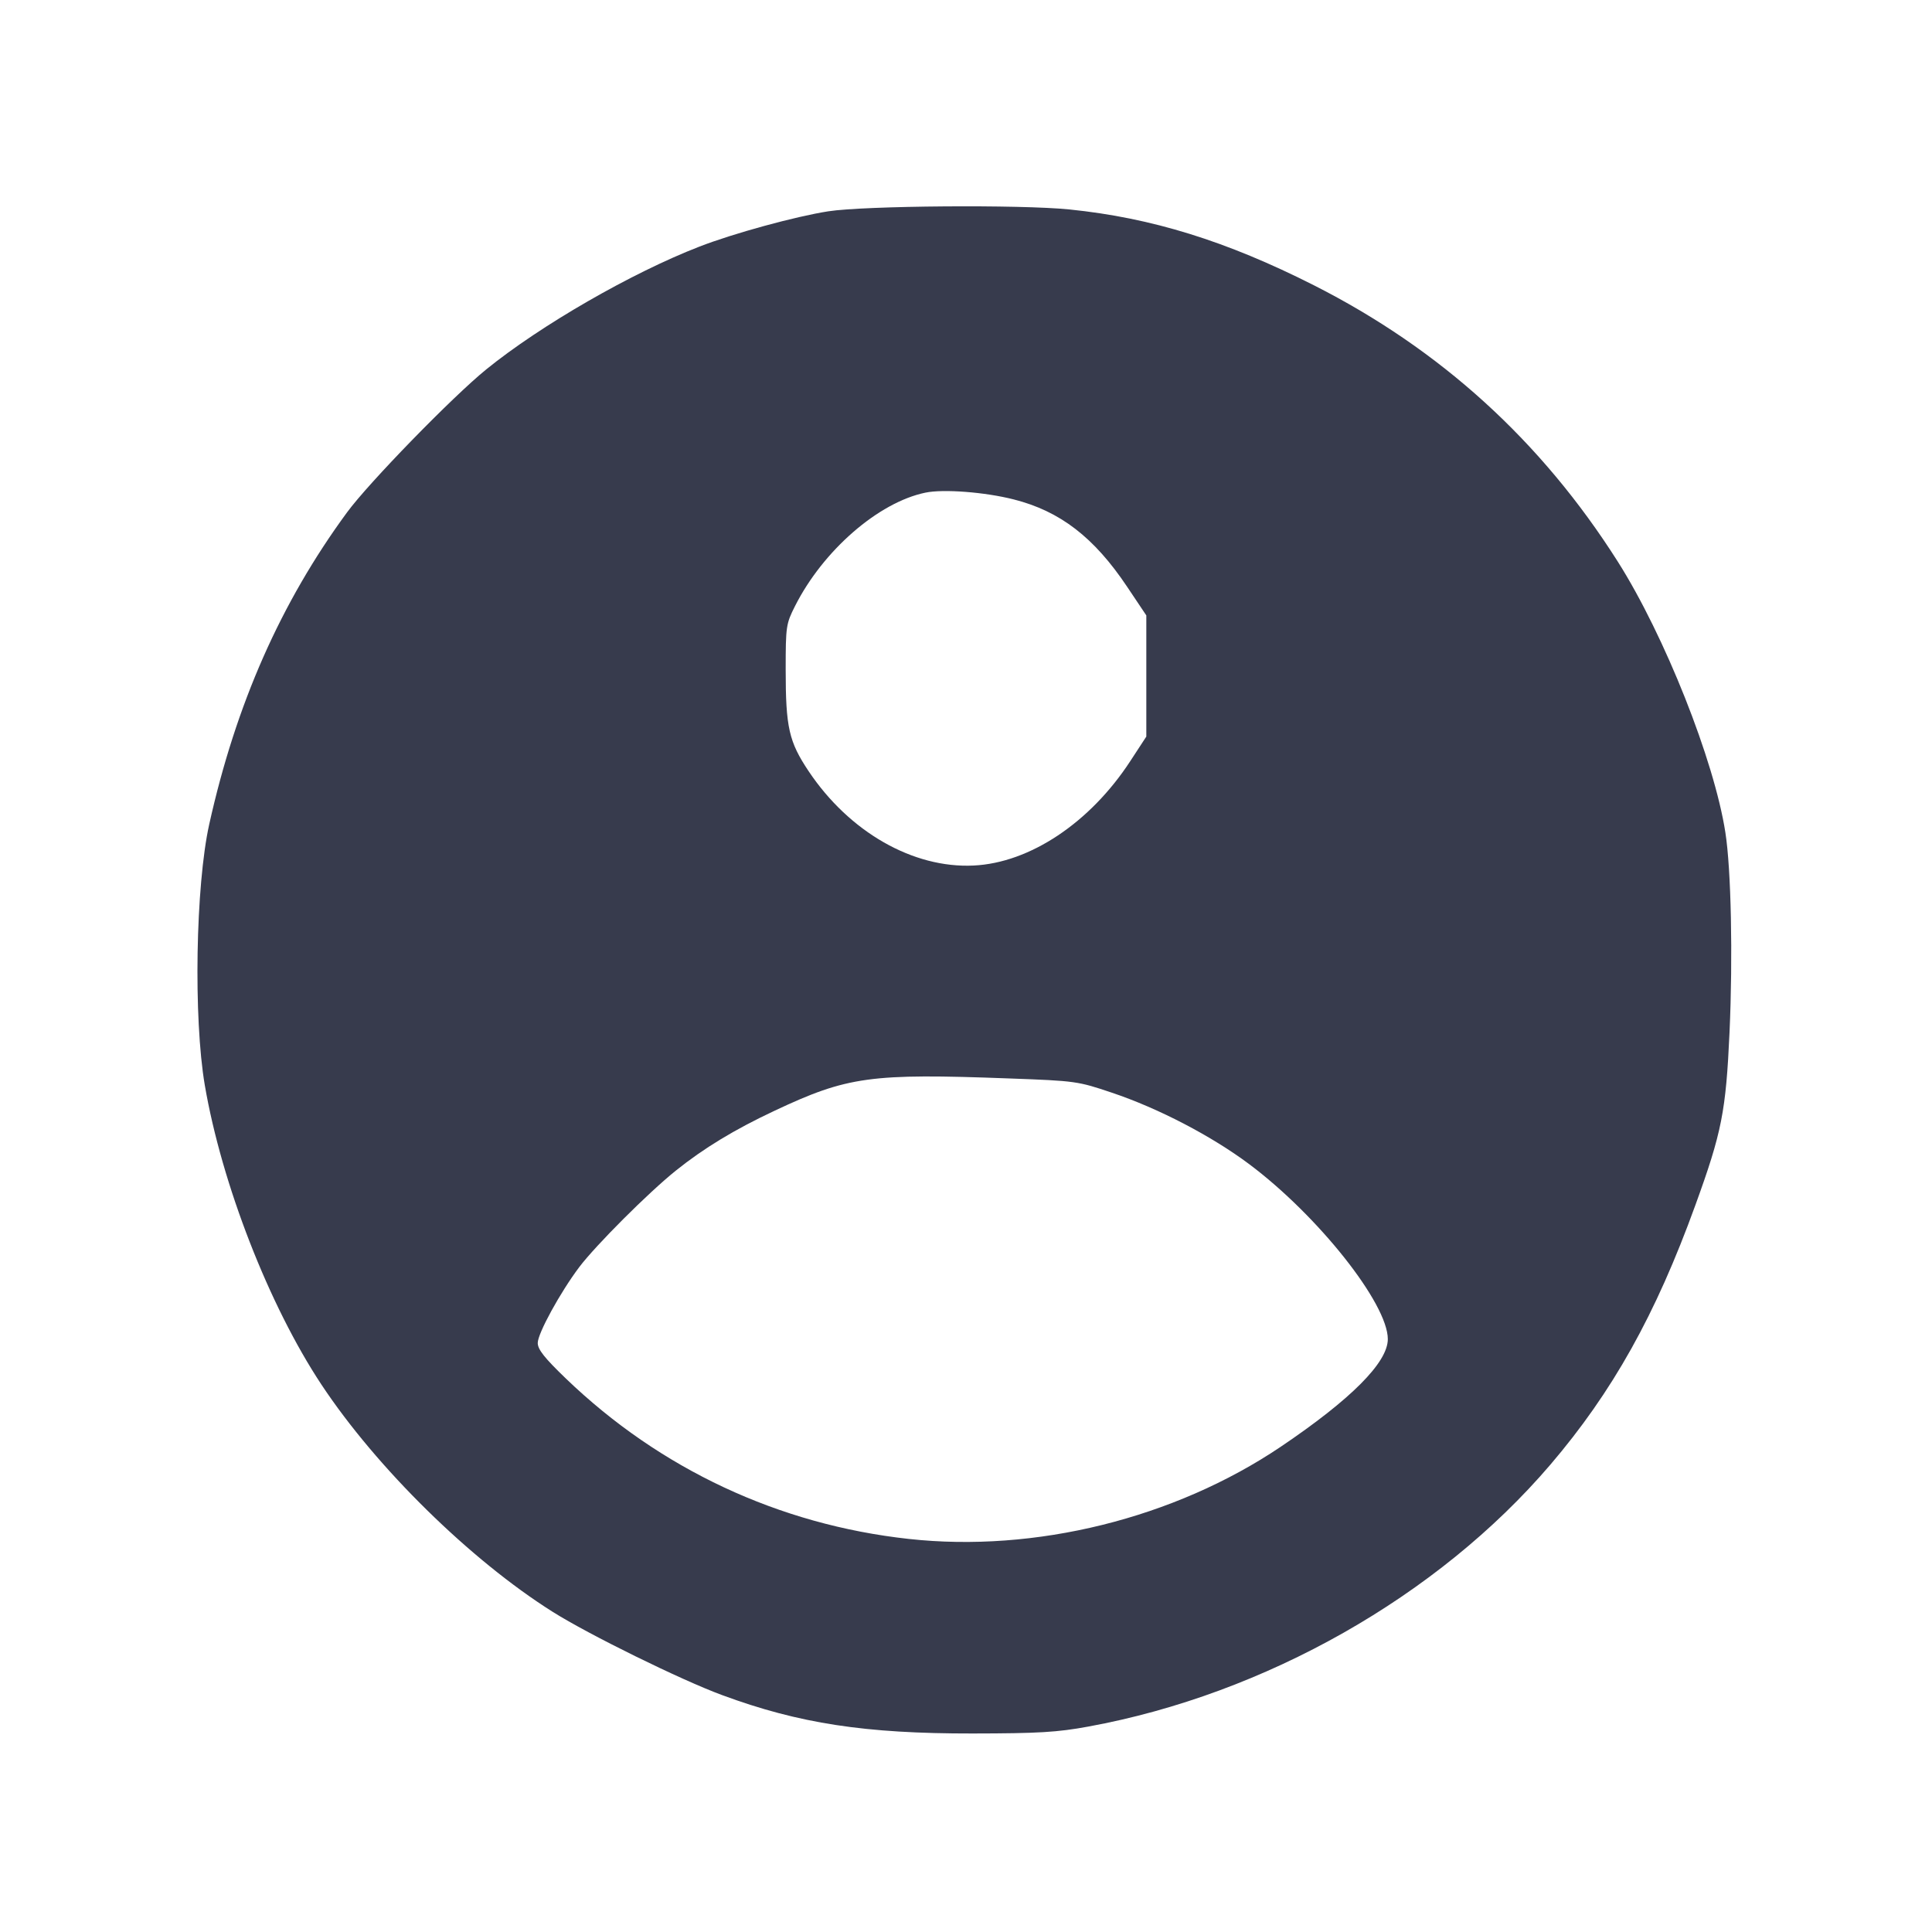
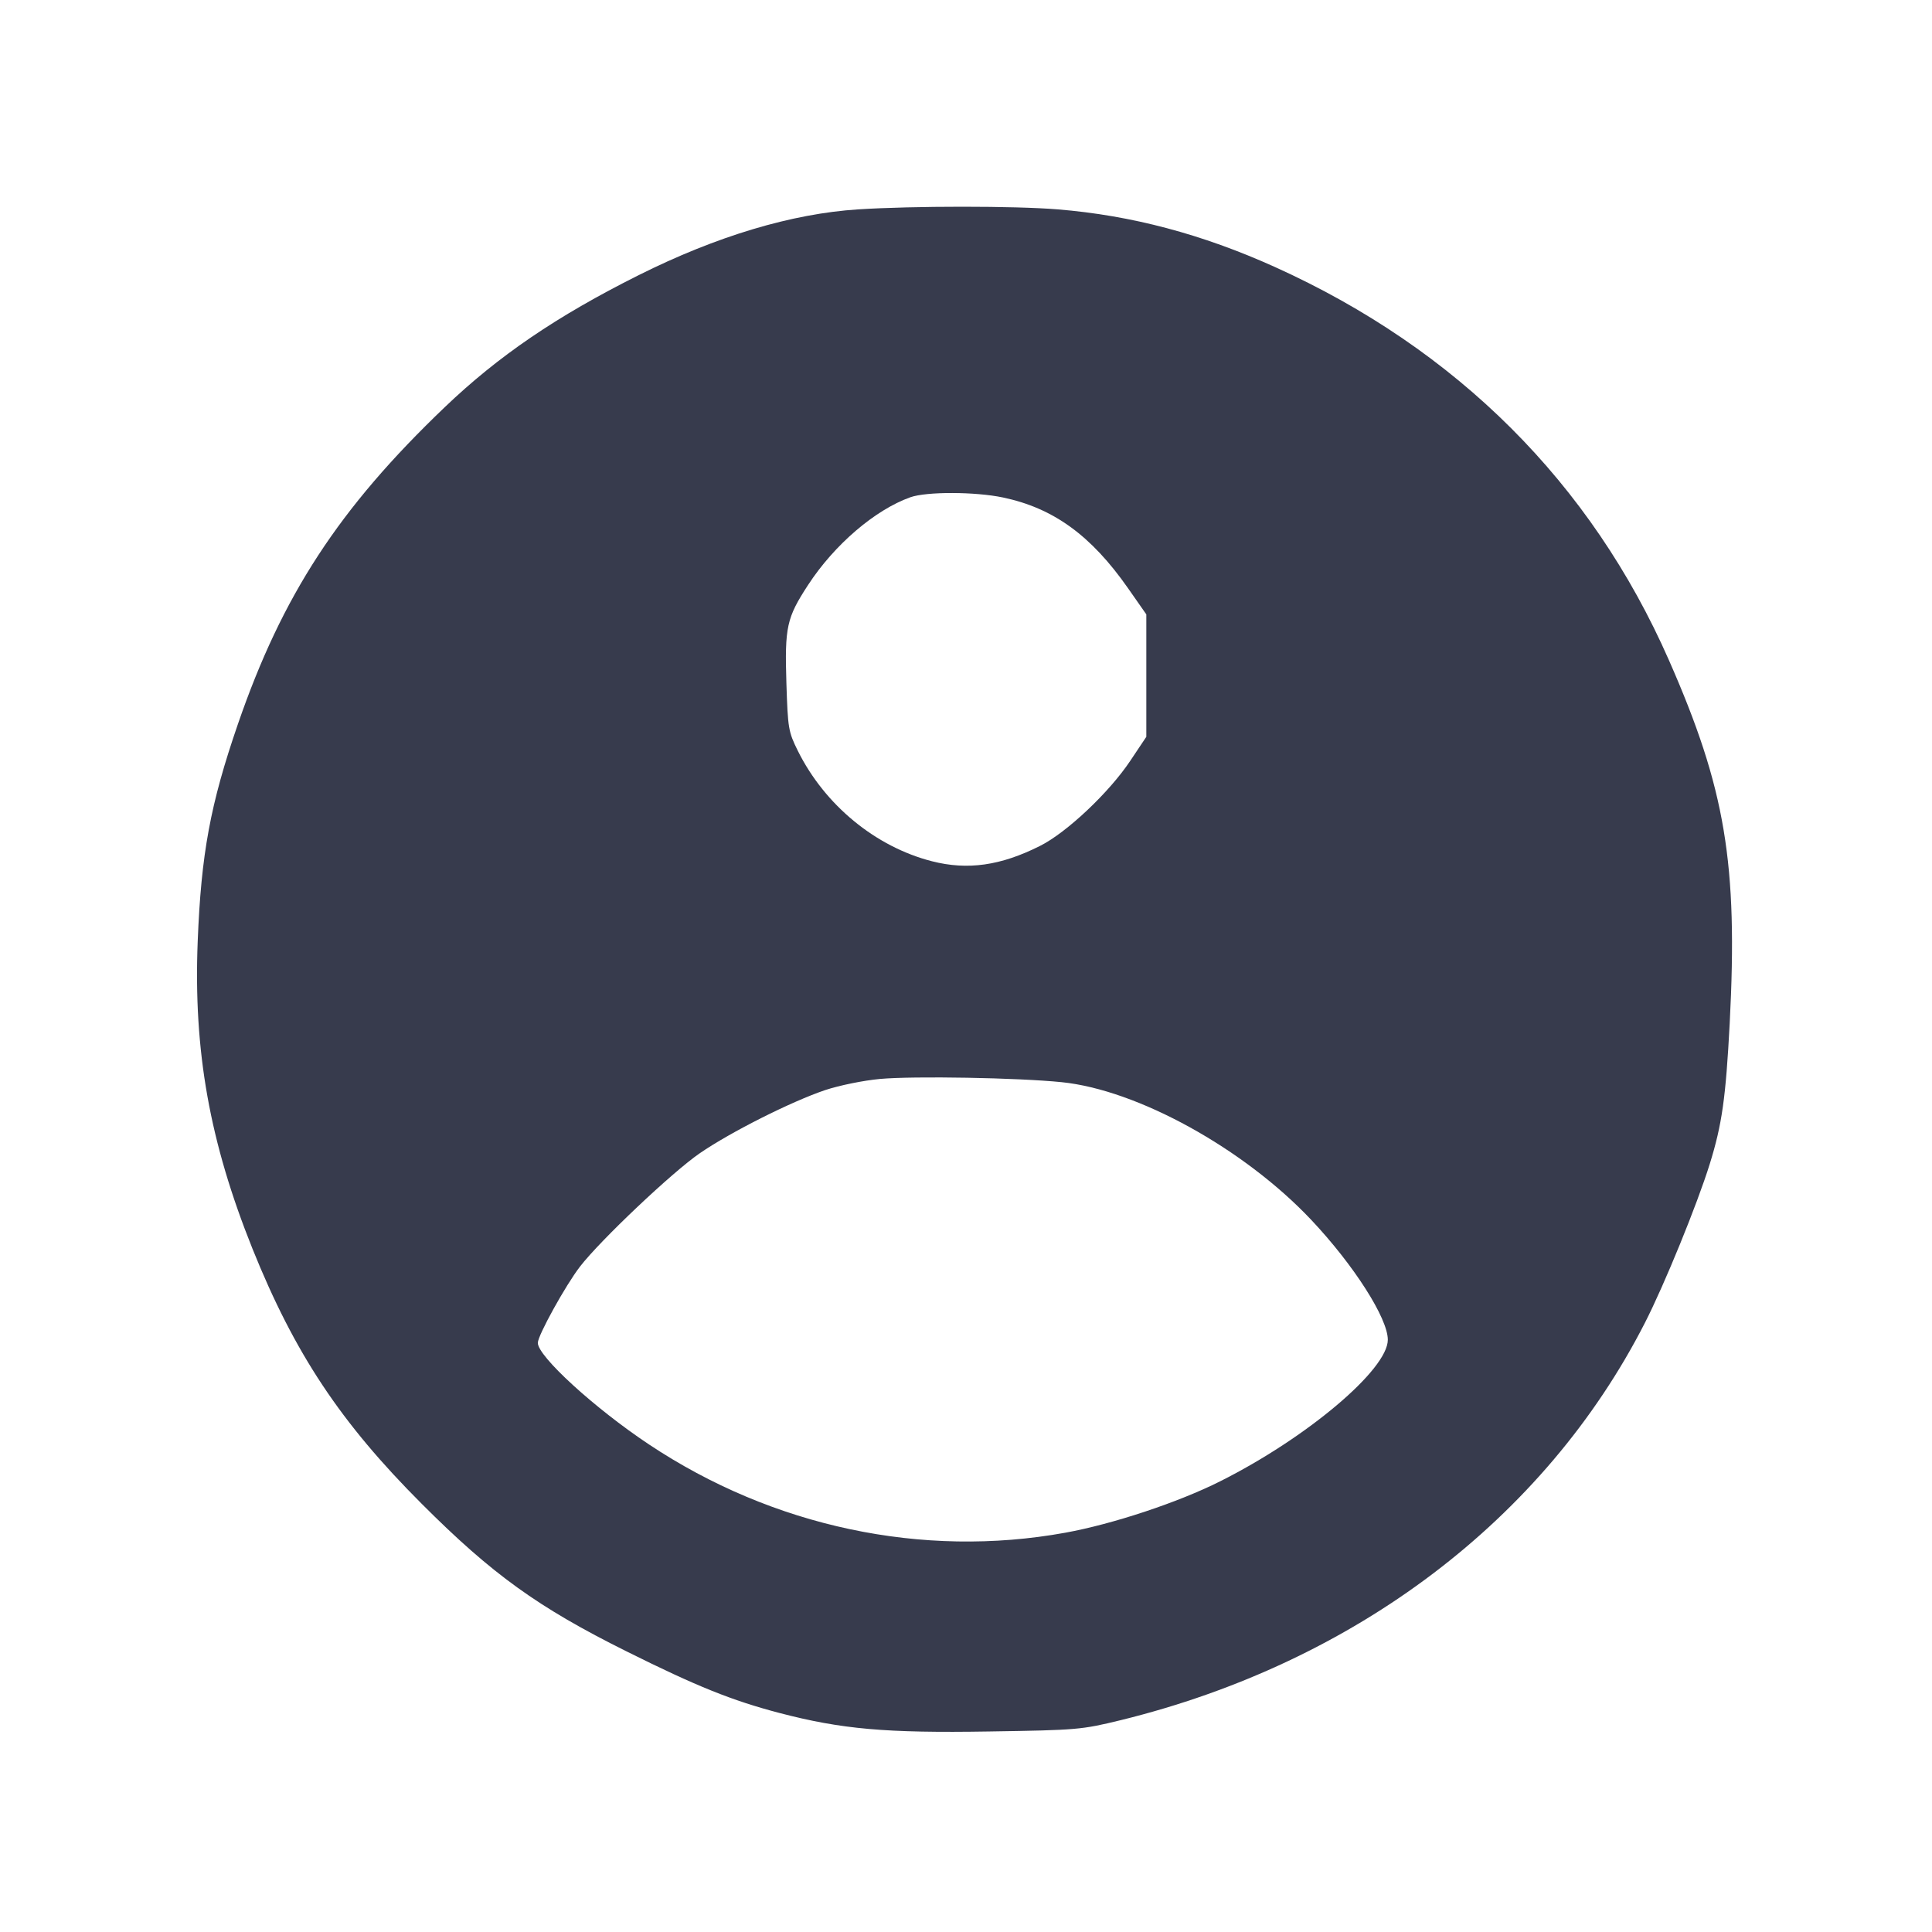
<svg xmlns="http://www.w3.org/2000/svg" width="24" height="24" viewBox="0 0 24 24" fill="none">
-   <path d="M10.289 2.625 C 9.884 2.688,9.108 2.900,8.687 3.064 C 7.846 3.390,6.714 4.042,6.040 4.589 C 5.622 4.928,4.580 5.998,4.311 6.365 C 3.488 7.486,2.931 8.746,2.599 10.240 C 2.430 11.002,2.402 12.647,2.544 13.480 C 2.754 14.707,3.342 16.217,3.993 17.200 C 4.677 18.233,5.842 19.378,6.866 20.023 C 7.315 20.306,8.462 20.870,8.970 21.057 C 9.925 21.410,10.747 21.536,12.080 21.534 C 12.901 21.533,13.134 21.519,13.520 21.448 C 15.715 21.046,17.863 19.828,19.258 18.196 C 20.031 17.291,20.567 16.333,21.060 14.972 C 21.389 14.066,21.440 13.808,21.485 12.820 C 21.527 11.881,21.505 10.799,21.433 10.340 C 21.294 9.444,20.679 7.897,20.099 6.980 C 19.148 5.480,17.896 4.341,16.320 3.543 C 15.235 2.994,14.306 2.706,13.286 2.602 C 12.677 2.540,10.743 2.555,10.289 2.625 M12.593 6.204 C 13.169 6.350,13.591 6.675,14.001 7.288 L 14.240 7.645 14.240 8.397 L 14.240 9.150 14.042 9.453 C 13.542 10.220,12.793 10.719,12.094 10.752 C 11.342 10.788,10.551 10.336,10.045 9.580 C 9.800 9.213,9.760 9.037,9.760 8.317 C 9.760 7.780,9.765 7.749,9.876 7.529 C 10.224 6.839,10.911 6.241,11.495 6.120 C 11.718 6.073,12.236 6.113,12.593 6.204 M12.540 13.397 C 13.362 13.427,13.389 13.431,13.813 13.574 C 14.393 13.769,15.047 14.110,15.516 14.460 C 16.374 15.102,17.240 16.194,17.240 16.635 C 17.240 16.925,16.783 17.383,15.907 17.974 C 14.587 18.862,12.859 19.290,11.288 19.117 C 9.676 18.940,8.200 18.250,7.030 17.125 C 6.764 16.869,6.680 16.763,6.680 16.683 C 6.680 16.564,6.959 16.055,7.196 15.740 C 7.401 15.469,8.054 14.816,8.394 14.543 C 8.740 14.265,9.125 14.031,9.620 13.799 C 10.529 13.371,10.814 13.332,12.540 13.397 " fill="#373B4D" stroke="none" fill-rule="evenodd" />
+   <path d="M10.660 2.601 C 9.835 2.654,8.901 2.934,7.932 3.419 C 6.915 3.928,6.190 4.422,5.524 5.059 C 4.210 6.315,3.506 7.395,2.955 8.996 C 2.612 9.992,2.499 10.606,2.456 11.693 C 2.402 13.057,2.604 14.186,3.137 15.514 C 3.660 16.813,4.230 17.672,5.239 18.681 C 6.113 19.556,6.684 19.967,7.781 20.513 C 8.654 20.948,9.091 21.124,9.682 21.279 C 10.454 21.481,11.004 21.530,12.289 21.509 C 13.385 21.492,13.435 21.487,13.920 21.369 C 16.834 20.654,19.188 18.870,20.433 16.434 C 20.676 15.959,21.082 14.964,21.239 14.460 C 21.392 13.967,21.438 13.640,21.487 12.712 C 21.590 10.728,21.434 9.797,20.732 8.201 C 19.765 6.002,18.098 4.338,15.838 3.317 C 14.934 2.909,14.057 2.676,13.140 2.601 C 12.607 2.557,11.338 2.557,10.660 2.601 M12.460 6.180 C 13.086 6.312,13.553 6.650,14.012 7.306 L 14.240 7.632 14.240 8.393 L 14.240 9.153 14.040 9.452 C 13.777 9.846,13.249 10.344,12.918 10.509 C 12.431 10.754,12.020 10.812,11.578 10.699 C 10.877 10.520,10.247 10.002,9.912 9.329 C 9.793 9.089,9.787 9.049,9.769 8.489 C 9.747 7.787,9.772 7.675,10.038 7.267 C 10.364 6.767,10.869 6.334,11.309 6.177 C 11.510 6.106,12.112 6.107,12.460 6.180 M13.187 13.443 C 14.130 13.538,15.453 14.268,16.289 15.154 C 16.817 15.714,17.240 16.376,17.240 16.643 C 17.240 17.013,16.237 17.860,15.156 18.402 C 14.635 18.664,13.823 18.933,13.233 19.040 C 11.459 19.362,9.599 18.967,8.060 17.942 C 7.384 17.492,6.679 16.847,6.681 16.681 C 6.682 16.588,7.026 15.966,7.205 15.734 C 7.458 15.406,8.352 14.560,8.693 14.326 C 9.077 14.062,9.833 13.682,10.252 13.541 C 10.427 13.483,10.726 13.422,10.932 13.403 C 11.354 13.365,12.645 13.388,13.187 13.443 " fill="#373B4D" stroke="none" fill-rule="evenodd" />
</svg>
